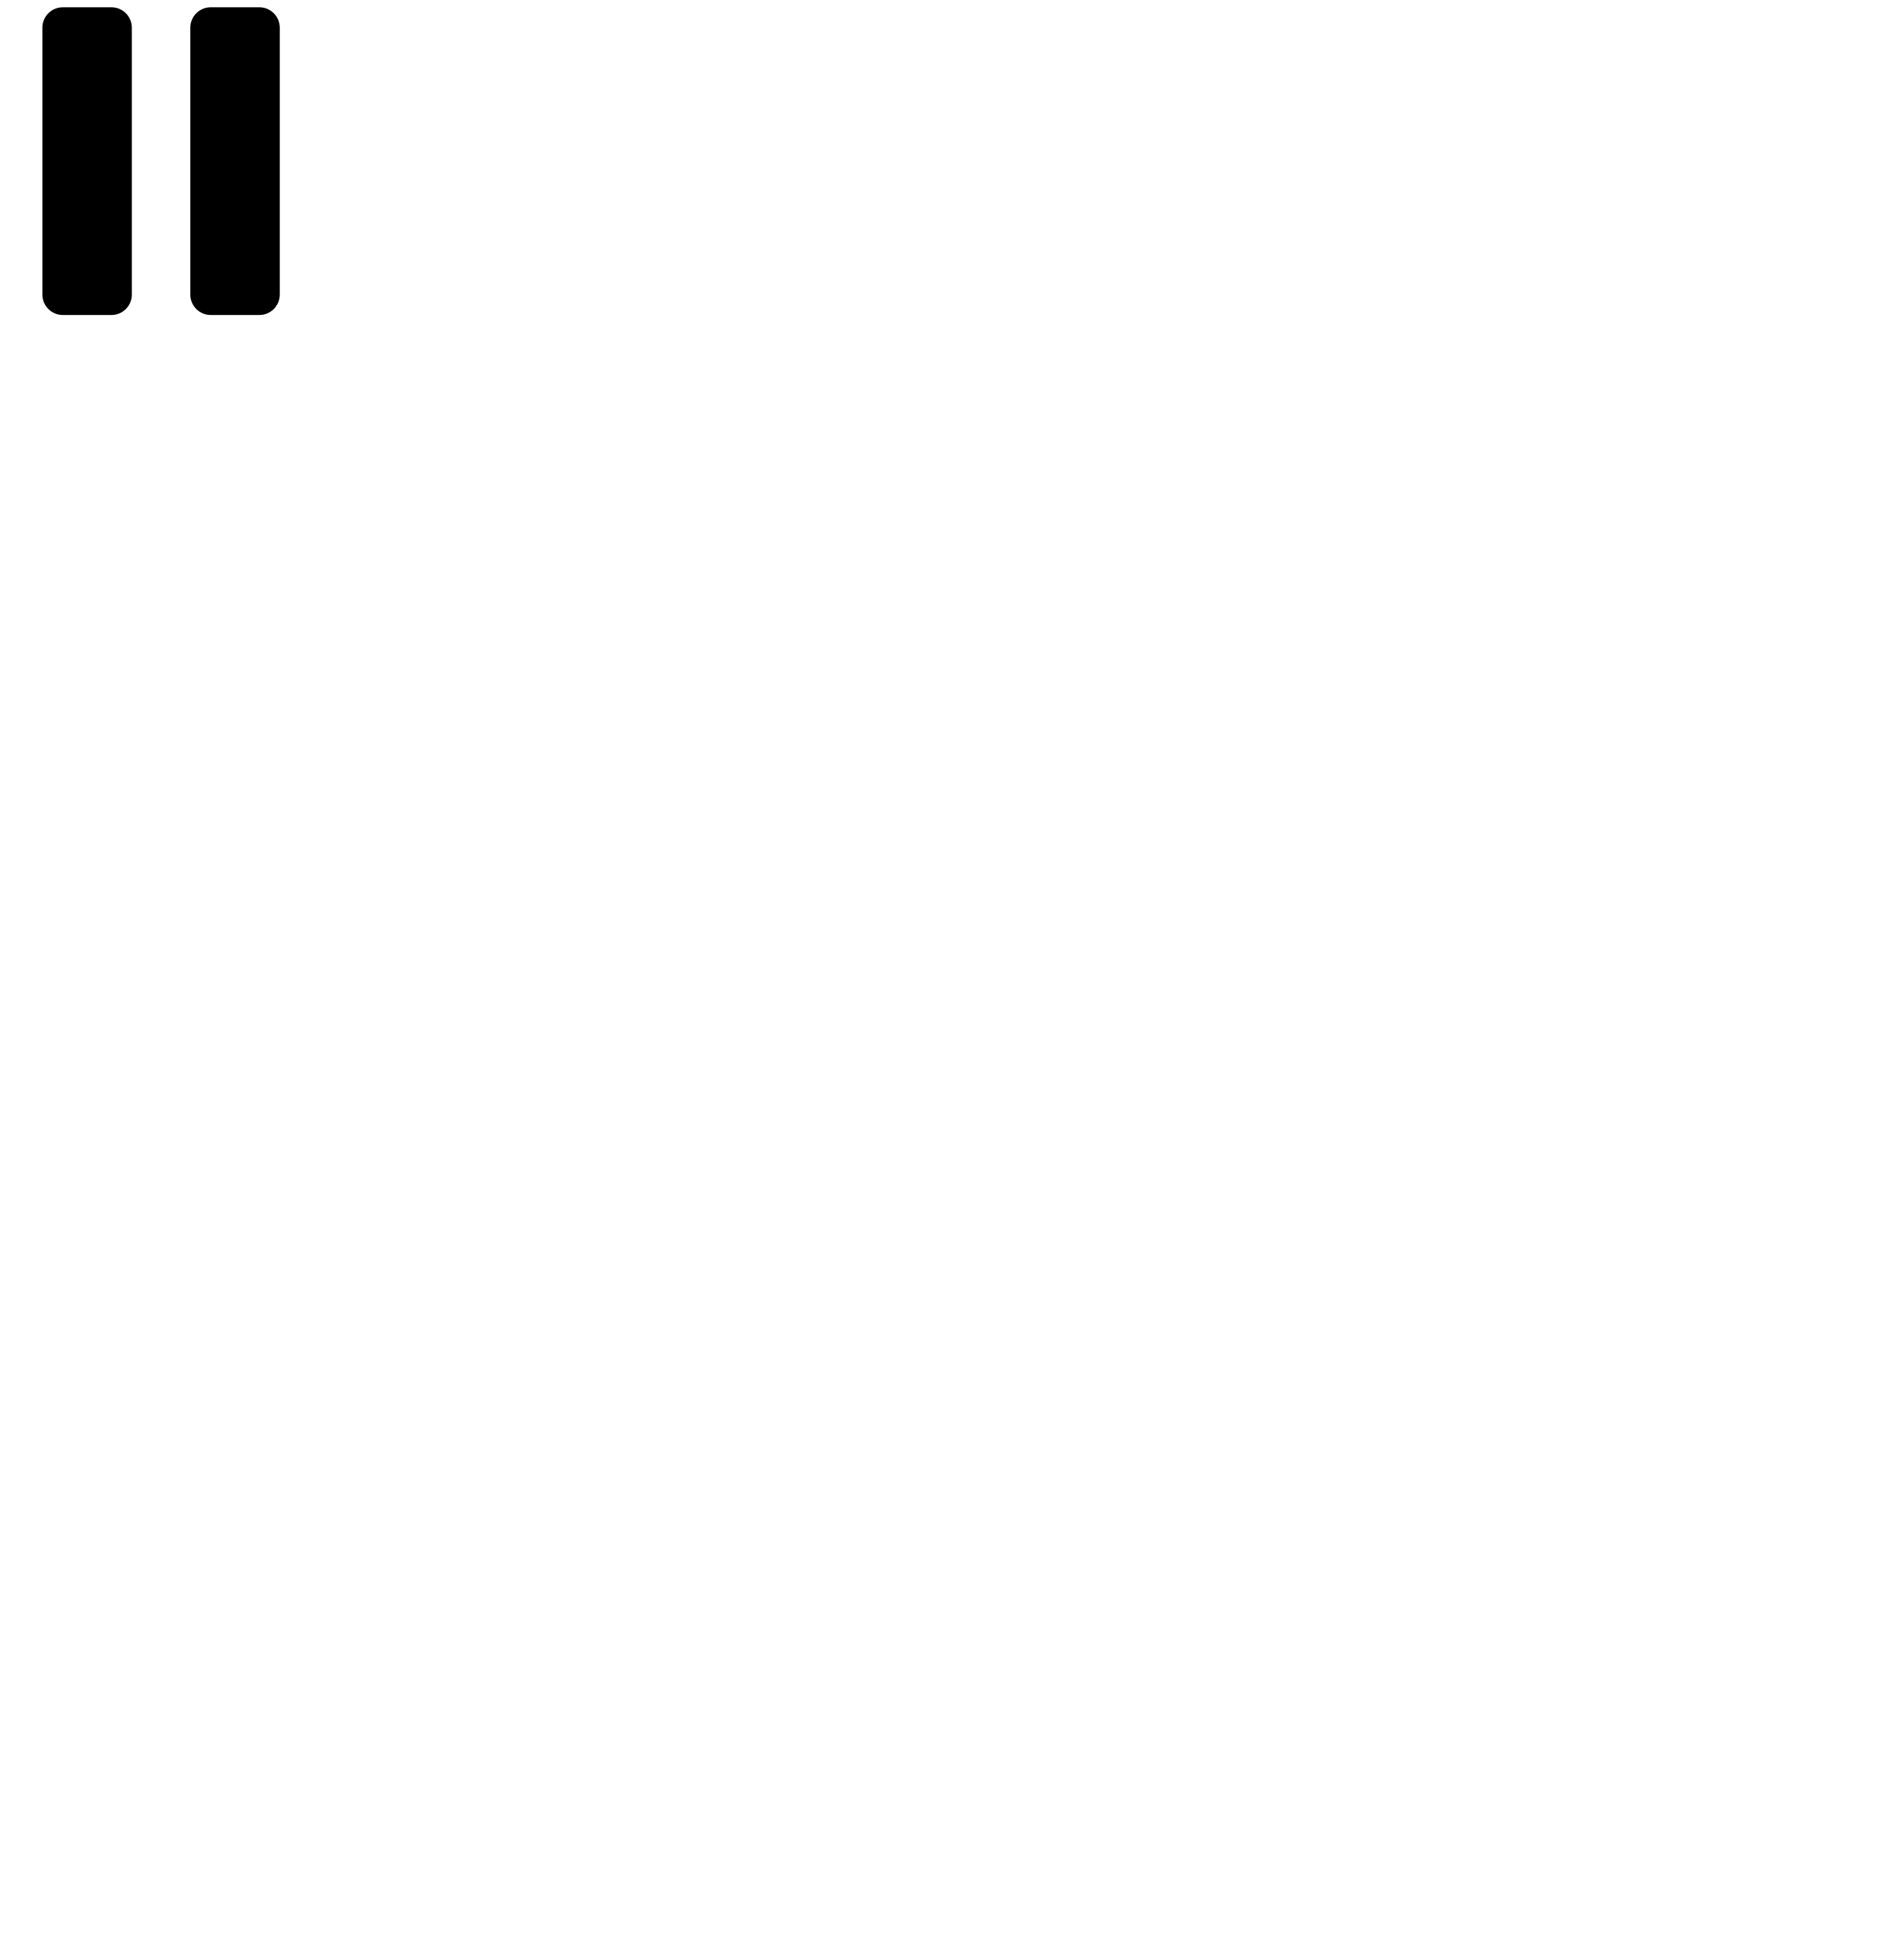
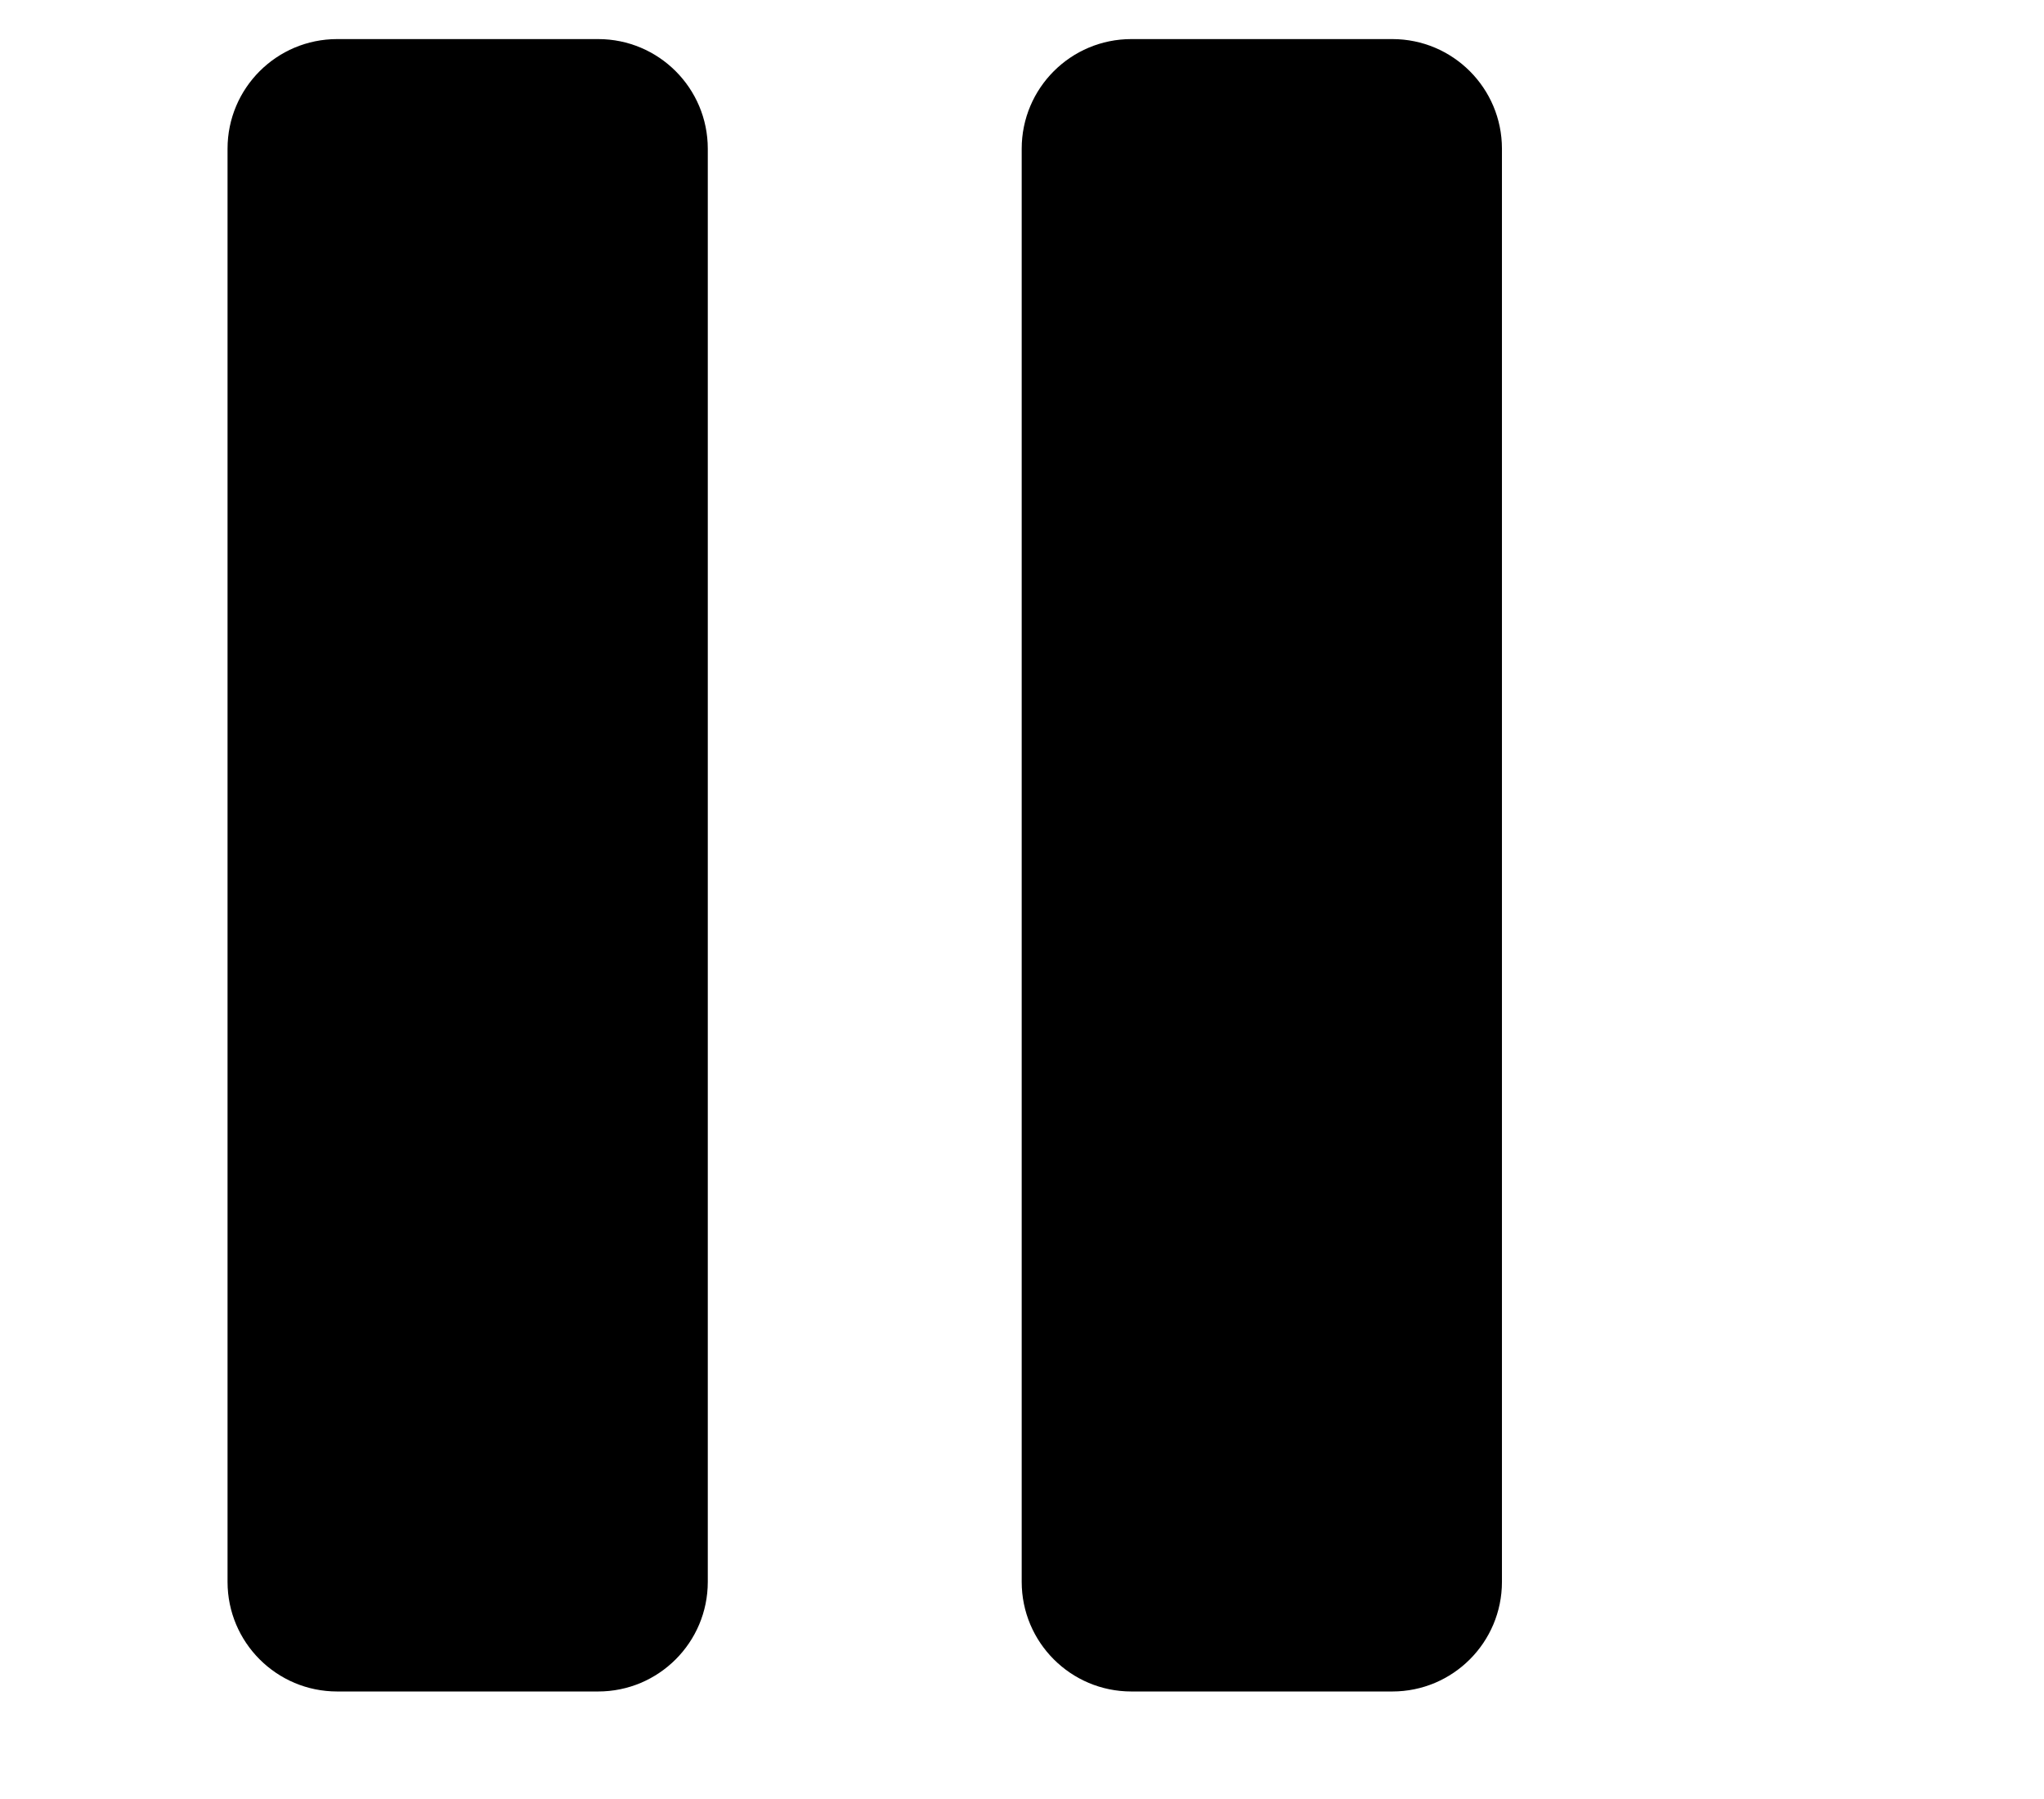
- <svg viewBox="0 0 5000 5080" class="fill-current text-red-500 h-6 w-6">
+ <svg viewBox="0 0 1000 880">
  <rect transform="rotate(-90 469.365 358.042) scale(1.27692)" width="633" height="184" rx="42" ry="42" />
  <rect transform="rotate(-90 663.63 163.777) scale(1.27692)" width="633" height="184" rx="42" ry="42" />
</svg>
